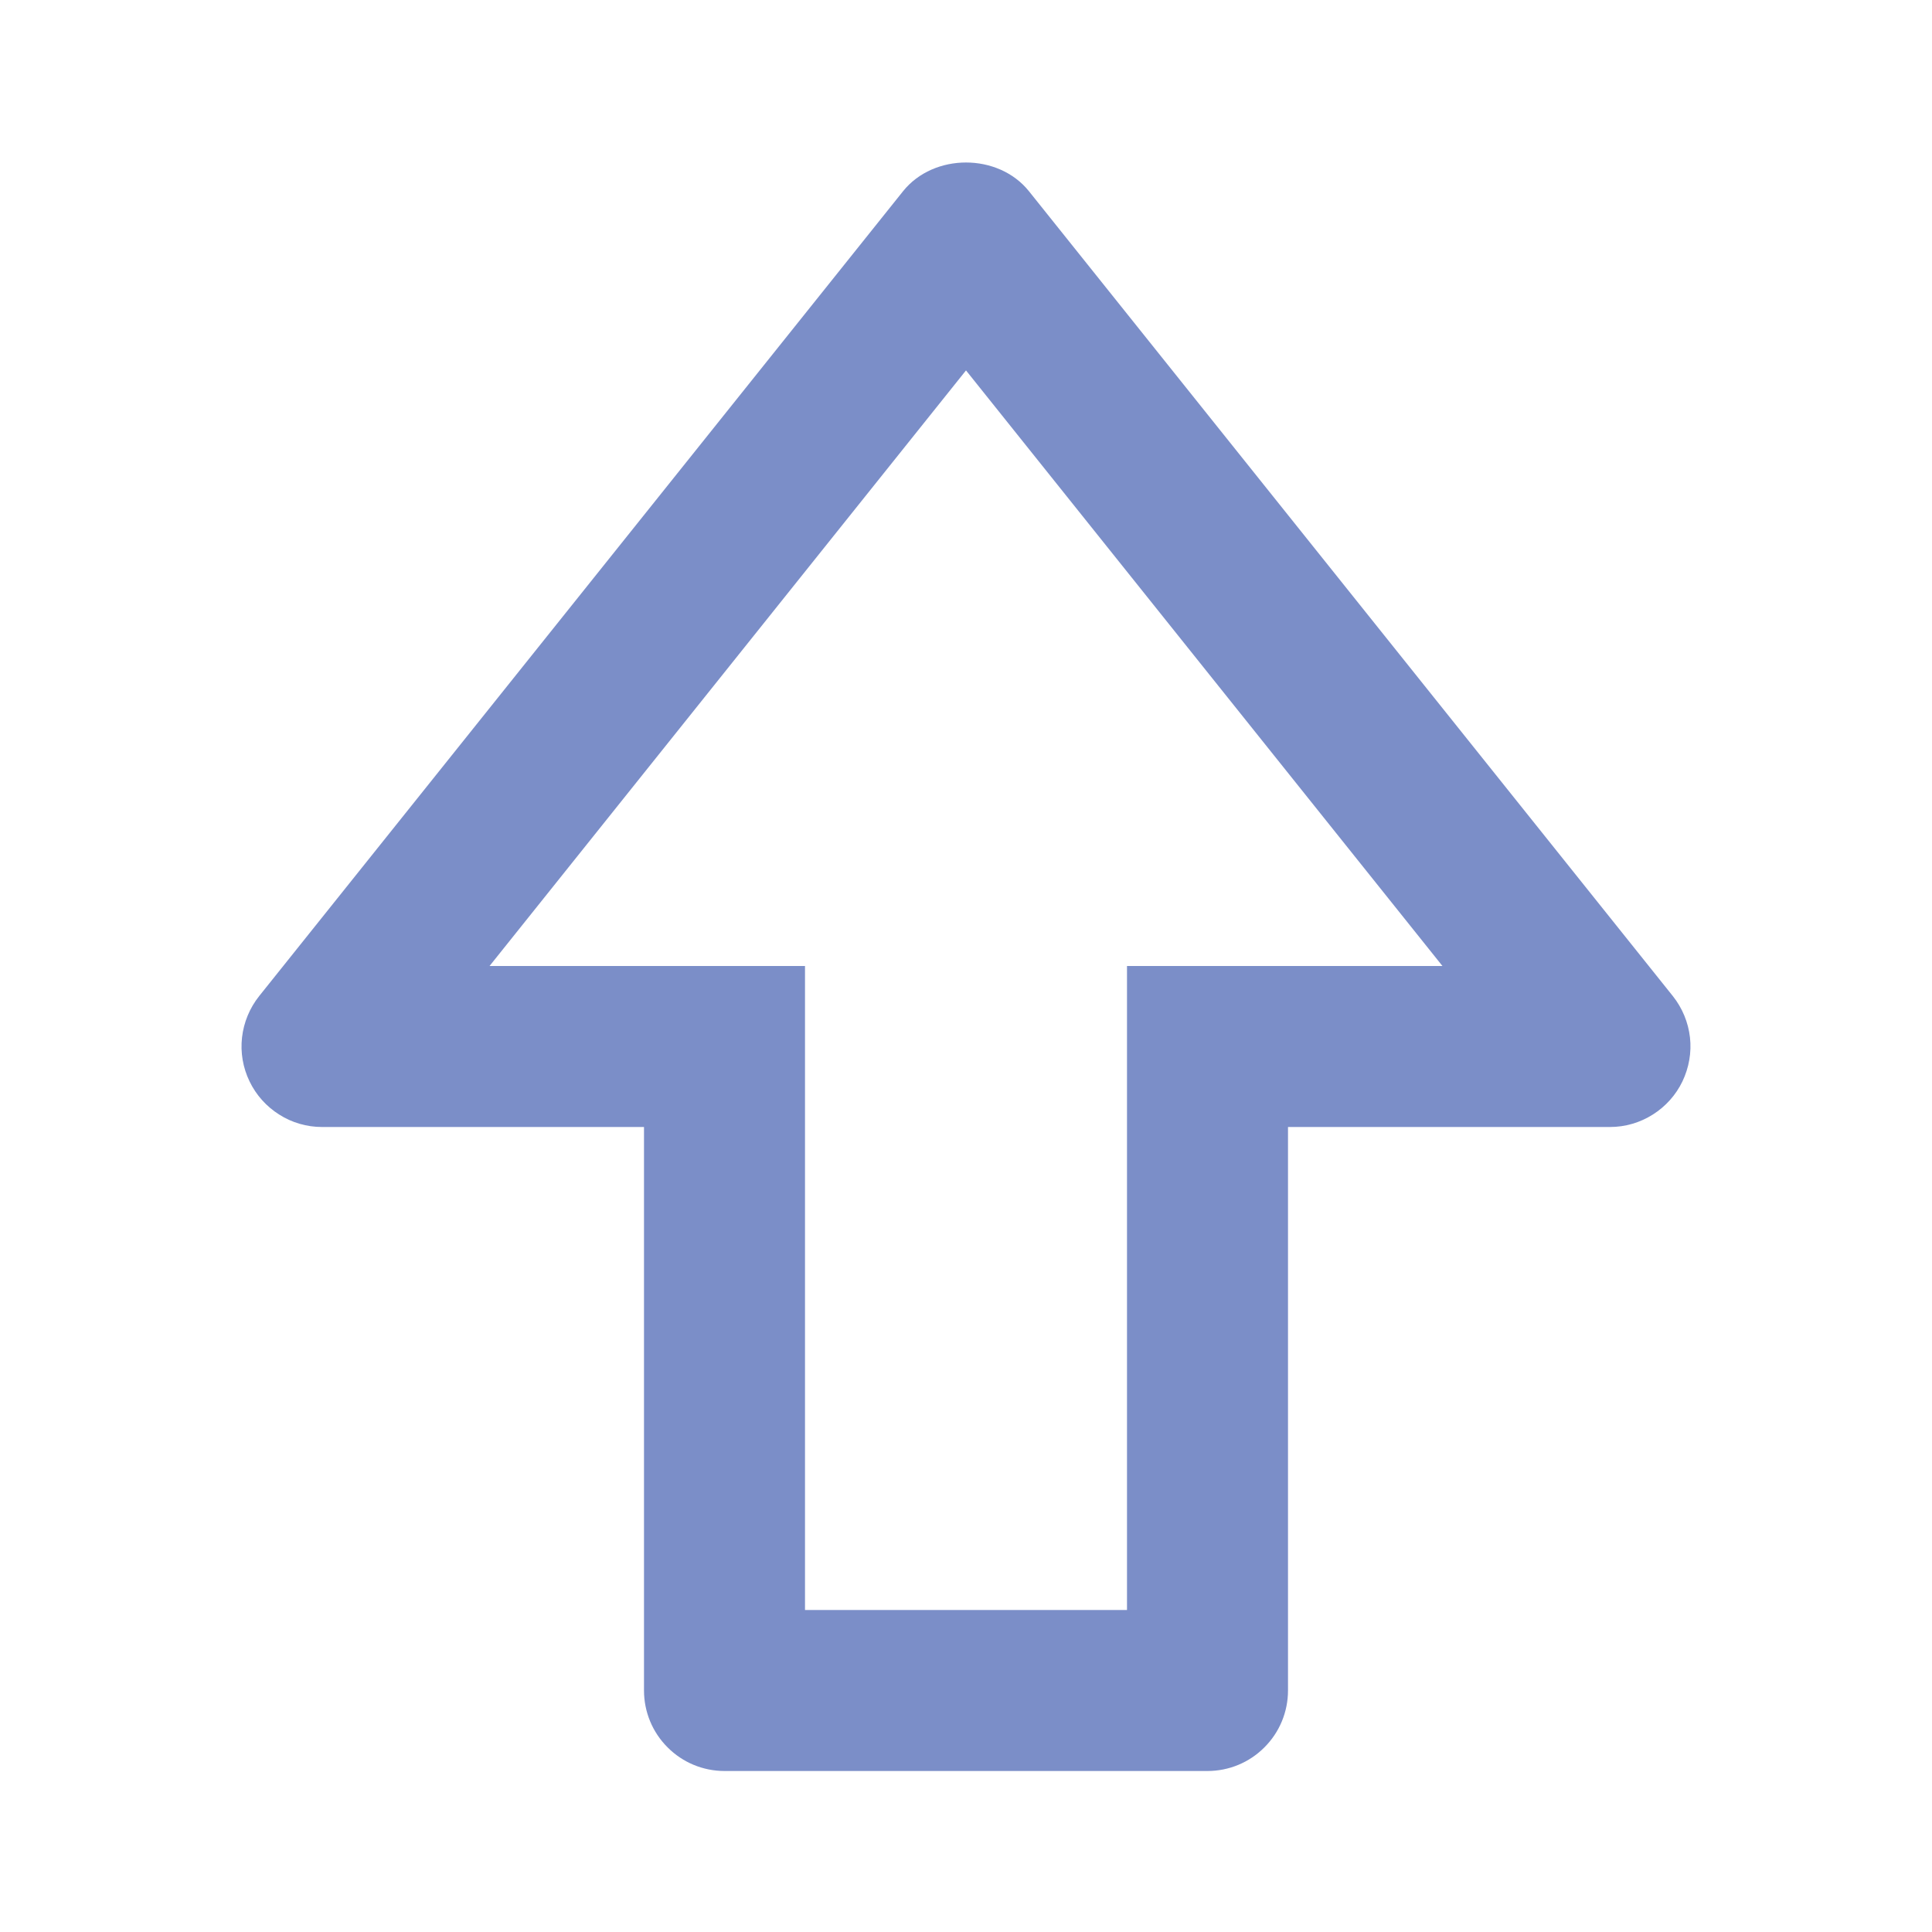
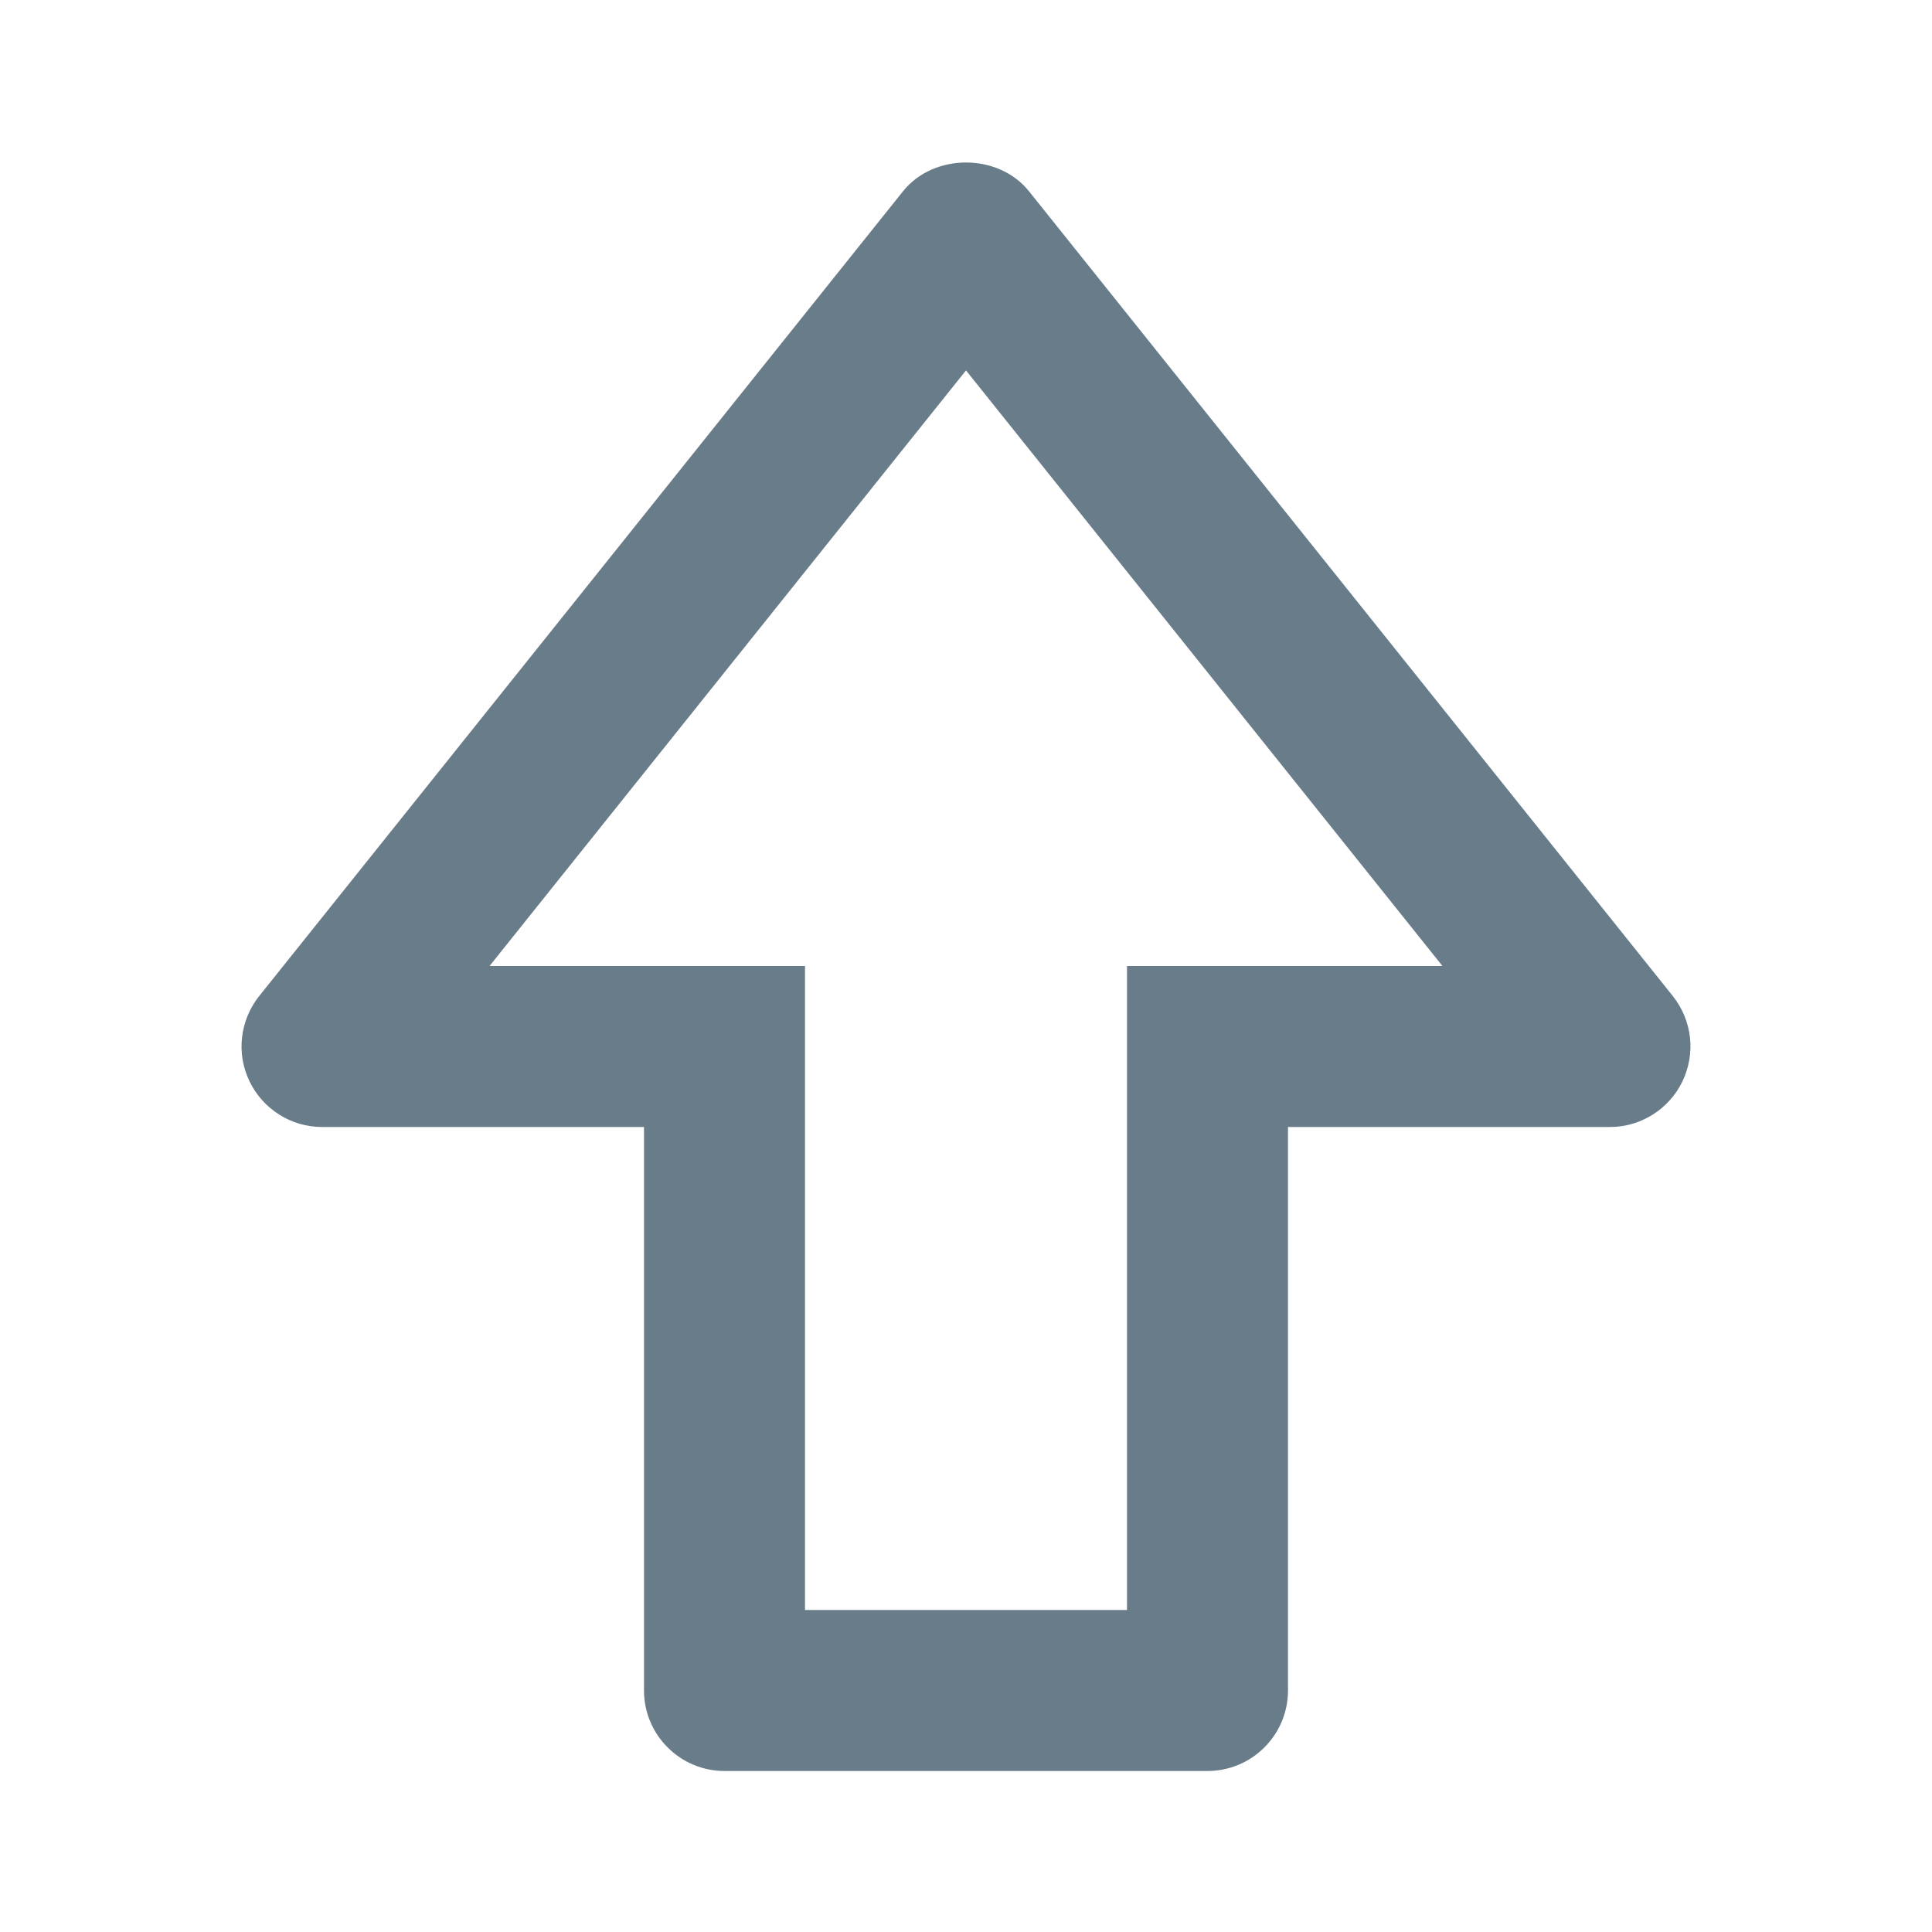
<svg xmlns="http://www.w3.org/2000/svg" width="18" height="18" viewBox="0 0 18 18" fill="none">
-   <path d="M9.586 1.781C9.3 1.425 8.7 1.425 8.414 1.781L2.414 9.281C2.326 9.392 2.271 9.525 2.255 9.665C2.239 9.805 2.263 9.947 2.325 10.075C2.386 10.202 2.482 10.309 2.601 10.384C2.72 10.46 2.859 10.5 3 10.5H6V15.75C6 15.949 6.079 16.14 6.22 16.28C6.36 16.421 6.551 16.5 6.75 16.5H11.25C11.449 16.5 11.64 16.421 11.78 16.28C11.921 16.14 12 15.949 12 15.75V10.5H15C15.141 10.5 15.279 10.46 15.399 10.384C15.518 10.309 15.614 10.202 15.675 10.075C15.736 9.947 15.761 9.805 15.745 9.665C15.729 9.525 15.674 9.392 15.586 9.281L9.586 1.781ZM11.25 9H10.5V15H7.5V9H4.561L9 3.451L13.439 9H11.25Z" fill="#7B8EC8" />
+   <path d="M9.586 1.781C9.3 1.425 8.7 1.425 8.414 1.781L2.414 9.281C2.326 9.392 2.271 9.525 2.255 9.665C2.239 9.805 2.263 9.947 2.325 10.075C2.386 10.202 2.482 10.309 2.601 10.384C2.72 10.46 2.859 10.5 3 10.5H6V15.75C6 15.949 6.079 16.14 6.22 16.28C6.36 16.421 6.551 16.5 6.75 16.5H11.25C11.449 16.5 11.64 16.421 11.78 16.28C11.921 16.14 12 15.949 12 15.75V10.5H15C15.141 10.5 15.279 10.46 15.399 10.384C15.518 10.309 15.614 10.202 15.675 10.075C15.736 9.947 15.761 9.805 15.745 9.665C15.729 9.525 15.674 9.392 15.586 9.281L9.586 1.781ZM11.25 9H10.5V15H7.5V9H4.561L9 3.451L13.439 9H11.25Z" fill="#697C89" />
</svg>
